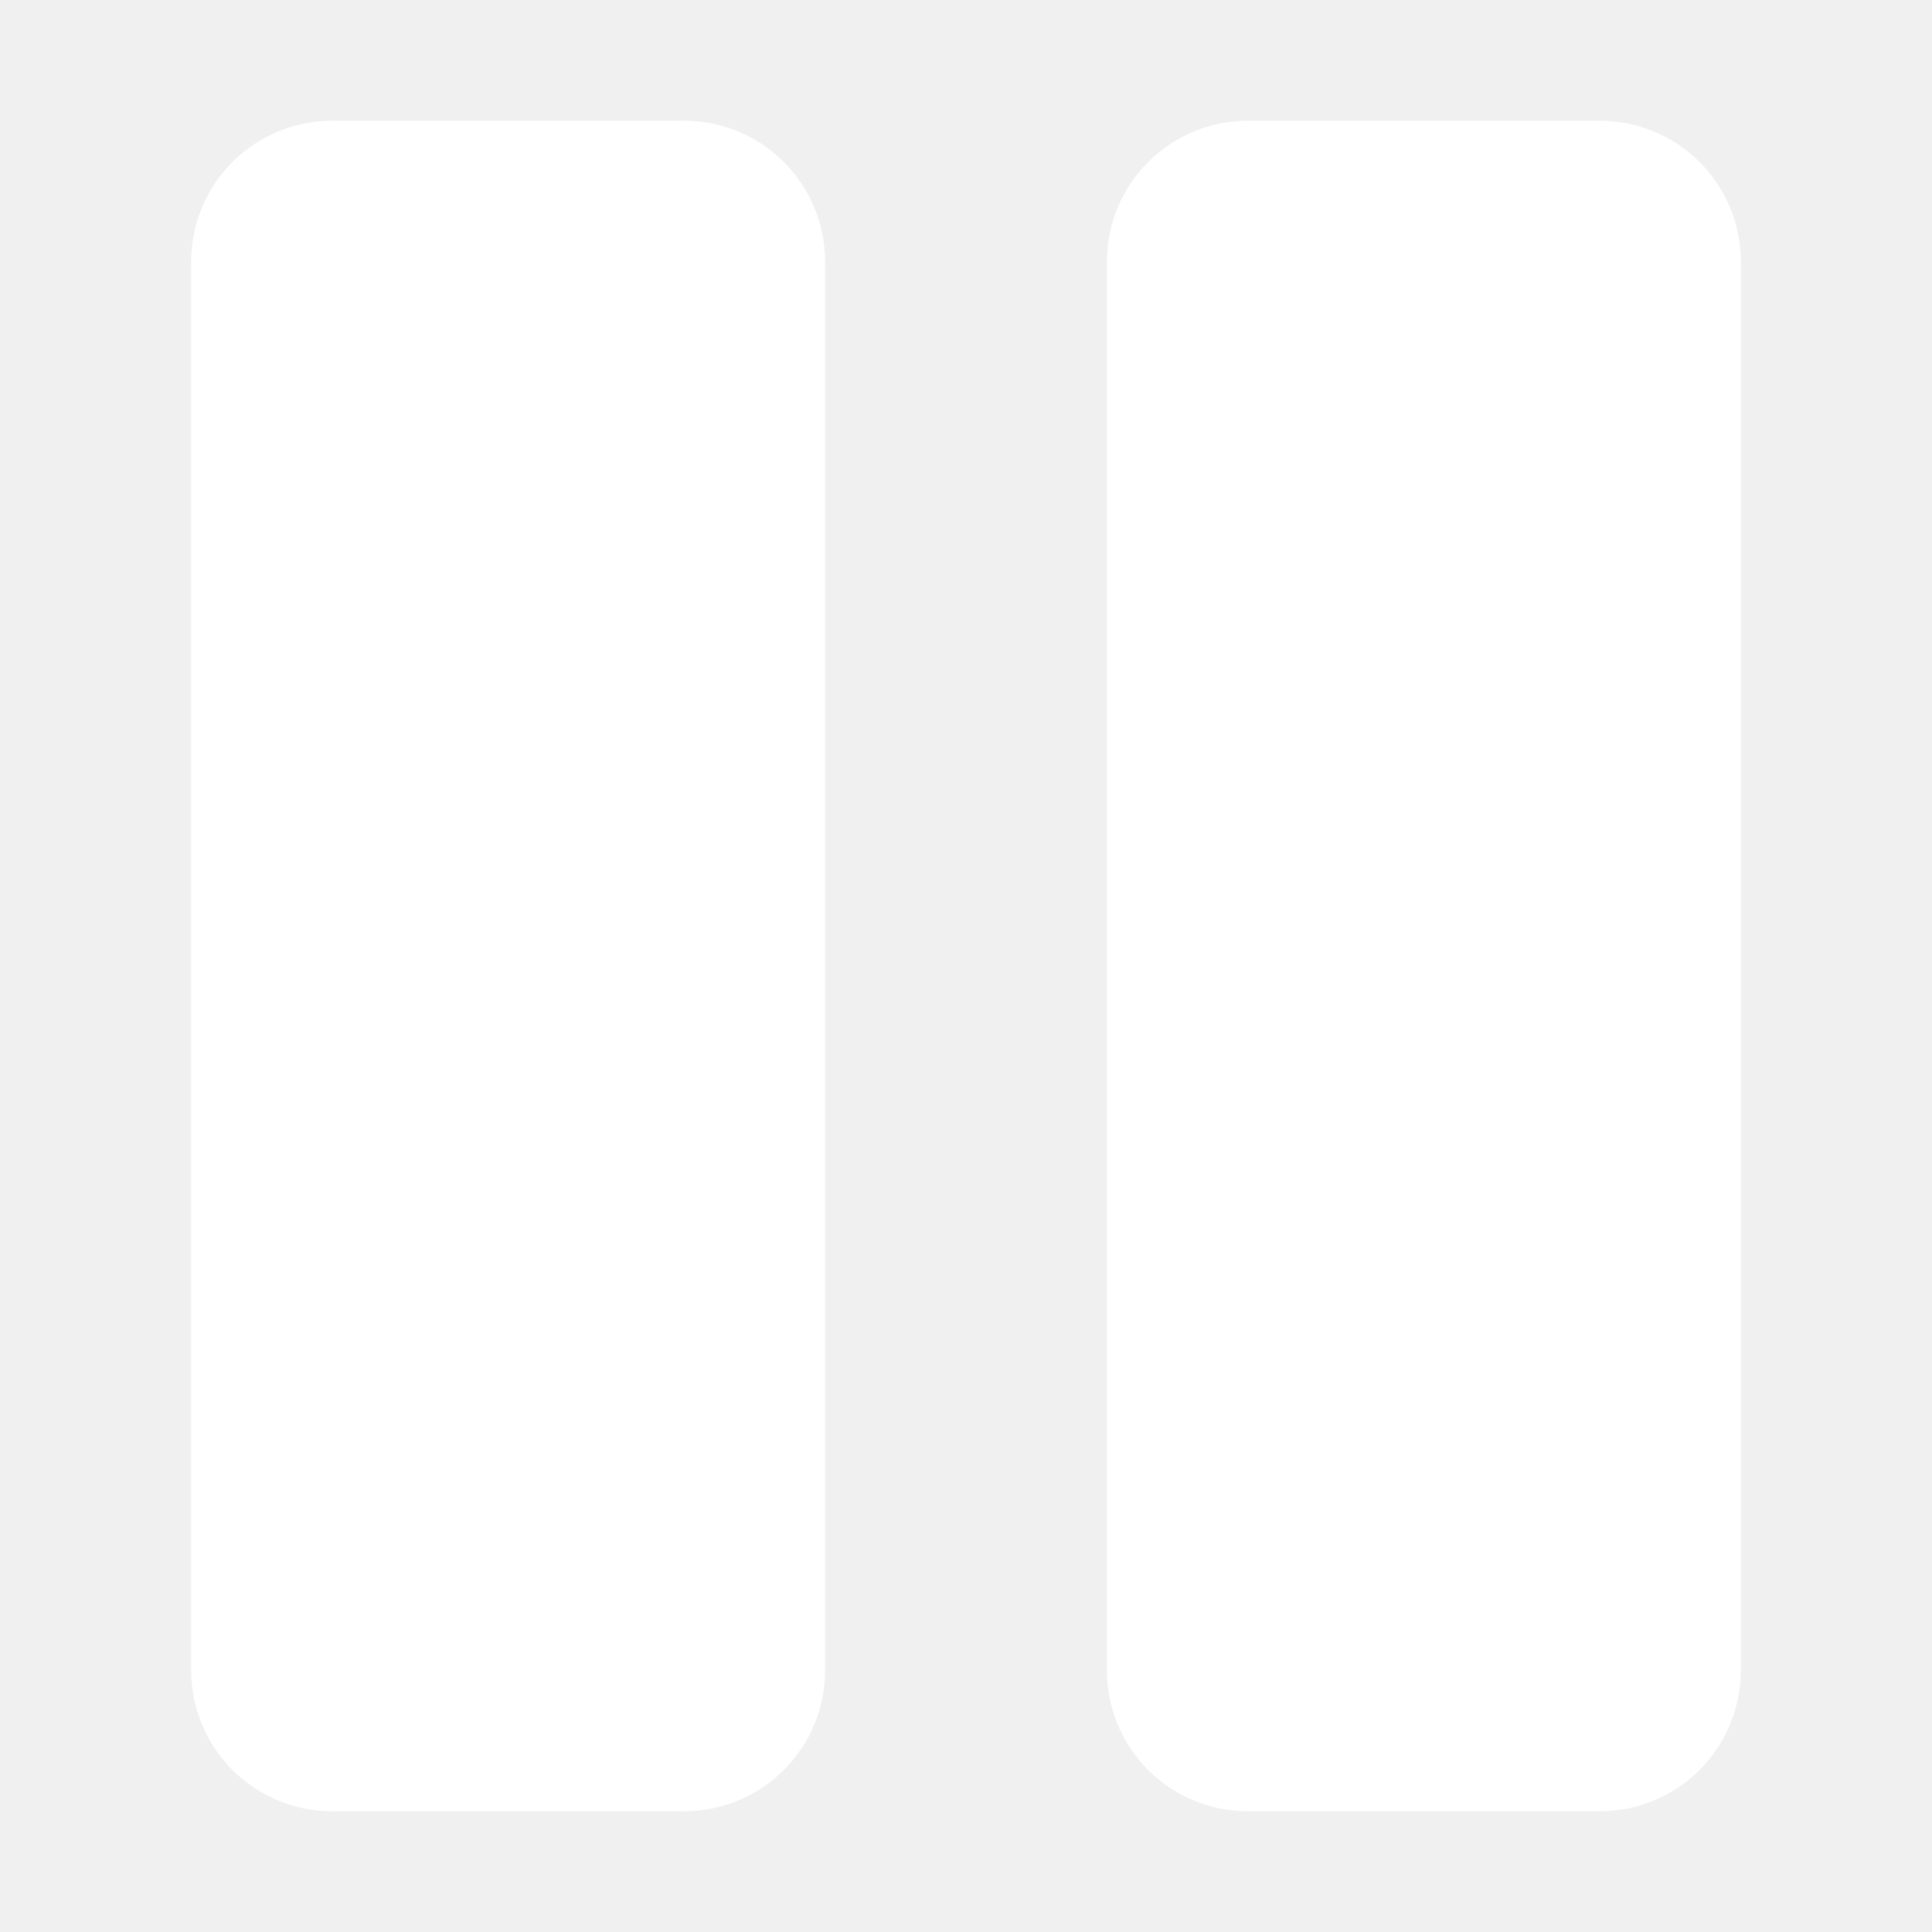
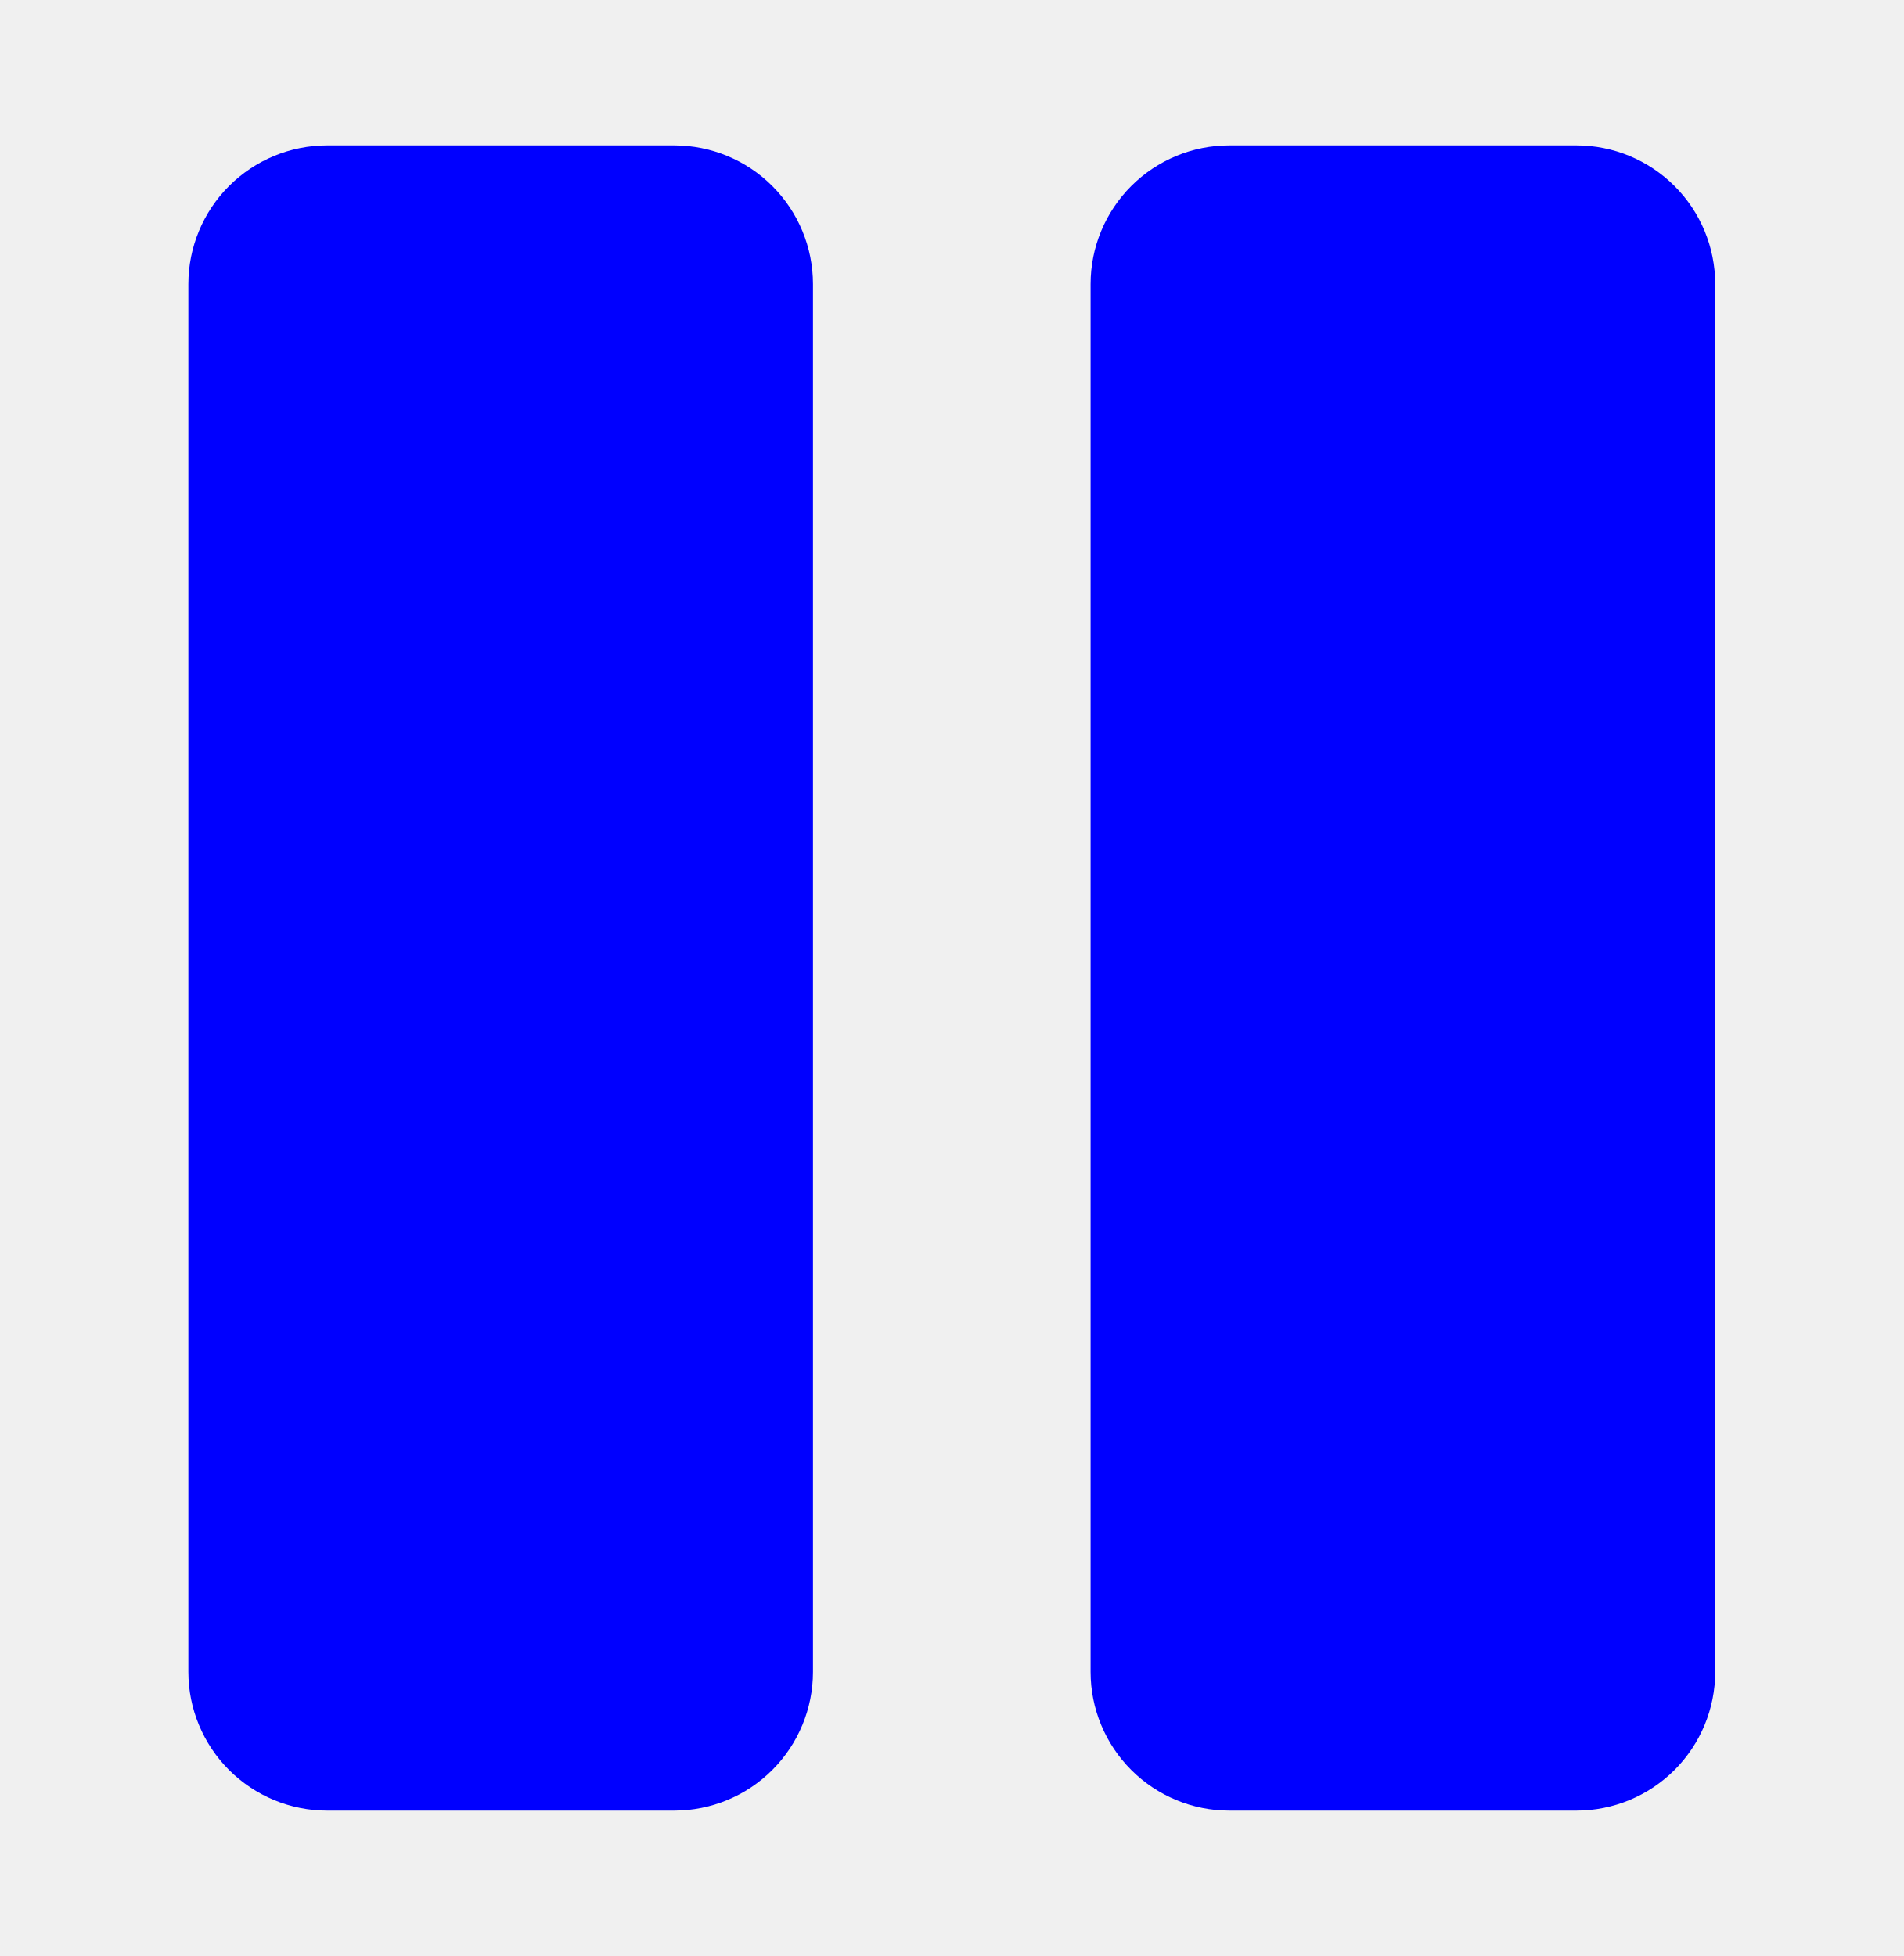
- <svg xmlns="http://www.w3.org/2000/svg" width="36" height="36" viewBox="0 0 36 36" fill="none">
-   <path d="M32.438 4.875V31.125C32.438 31.821 32.161 32.489 31.669 32.981C31.176 33.473 30.509 33.75 29.812 33.75H23.25C22.554 33.75 21.886 33.473 21.394 32.981C20.902 32.489 20.625 31.821 20.625 31.125V4.875C20.625 4.179 20.902 3.511 21.394 3.019C21.886 2.527 22.554 2.25 23.25 2.25H29.812C30.509 2.25 31.176 2.527 31.669 3.019C32.161 3.511 32.438 4.179 32.438 4.875ZM12.75 2.25H6.188C5.491 2.25 4.824 2.527 4.331 3.019C3.839 3.511 3.562 4.179 3.562 4.875V31.125C3.562 31.821 3.839 32.489 4.331 32.981C4.824 33.473 5.491 33.75 6.188 33.75H12.75C13.446 33.75 14.114 33.473 14.606 32.981C15.098 32.489 15.375 31.821 15.375 31.125V4.875C15.375 4.179 15.098 3.511 14.606 3.019C14.114 2.527 13.446 2.25 12.75 2.25Z" fill="white" />
+ <svg xmlns="http://www.w3.org/2000/svg" width="36" height="37" viewBox="0 0 36 37" fill="none">
+   <path d="M32.438 5.375V31.625C32.438 32.321 32.161 32.989 31.669 33.481C31.176 33.973 30.509 34.25 29.812 34.25H23.25C22.554 34.25 21.886 33.973 21.394 33.481C20.902 32.989 20.625 32.321 20.625 31.625V5.375C20.625 4.679 20.902 4.011 21.394 3.519C21.886 3.027 22.554 2.75 23.25 2.75H29.812C30.509 2.75 31.176 3.027 31.669 3.519C32.161 4.011 32.438 4.679 32.438 5.375ZM12.75 2.75H6.188C5.491 2.75 4.824 3.027 4.331 3.519C3.839 4.011 3.562 4.679 3.562 5.375V31.625C3.562 32.321 3.839 32.989 4.331 33.481C4.824 33.973 5.491 34.25 6.188 34.25H12.75C13.446 34.25 14.114 33.973 14.606 33.481C15.098 32.989 15.375 32.321 15.375 31.625V5.375C15.375 4.679 15.098 4.011 14.606 3.519C14.114 3.027 13.446 2.75 12.75 2.75Z" fill="#0000FF" />
</svg>
